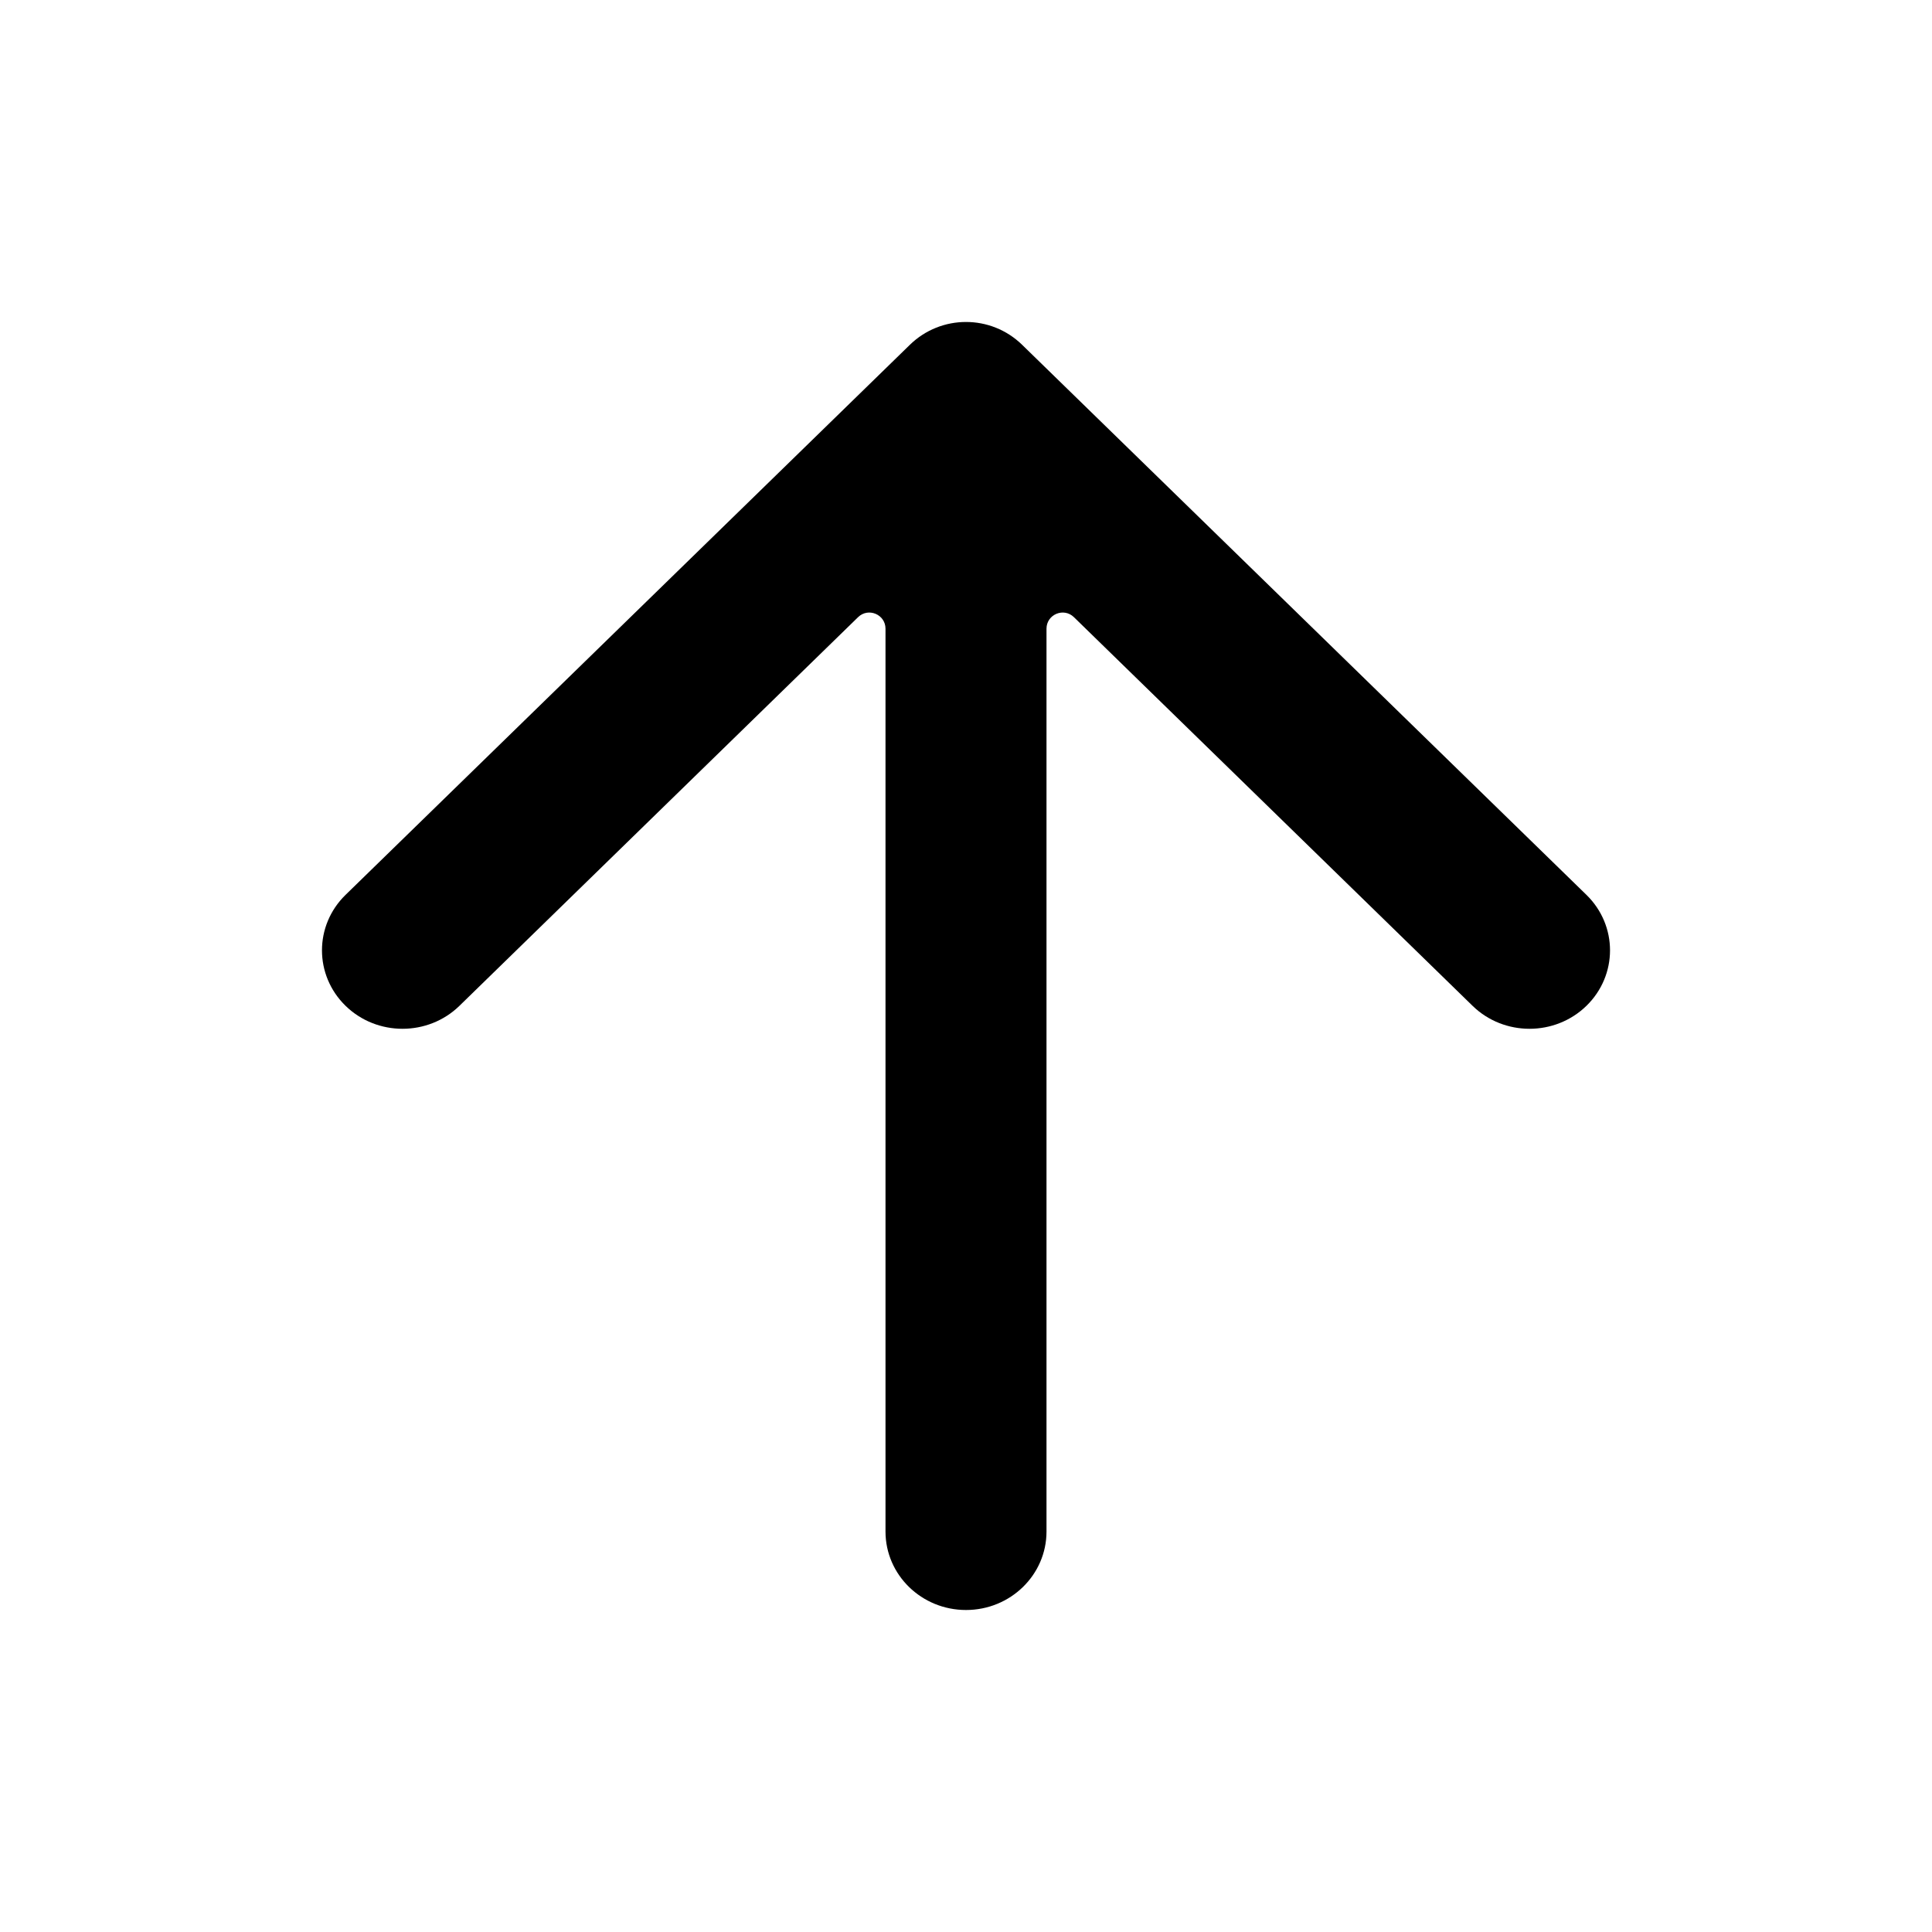
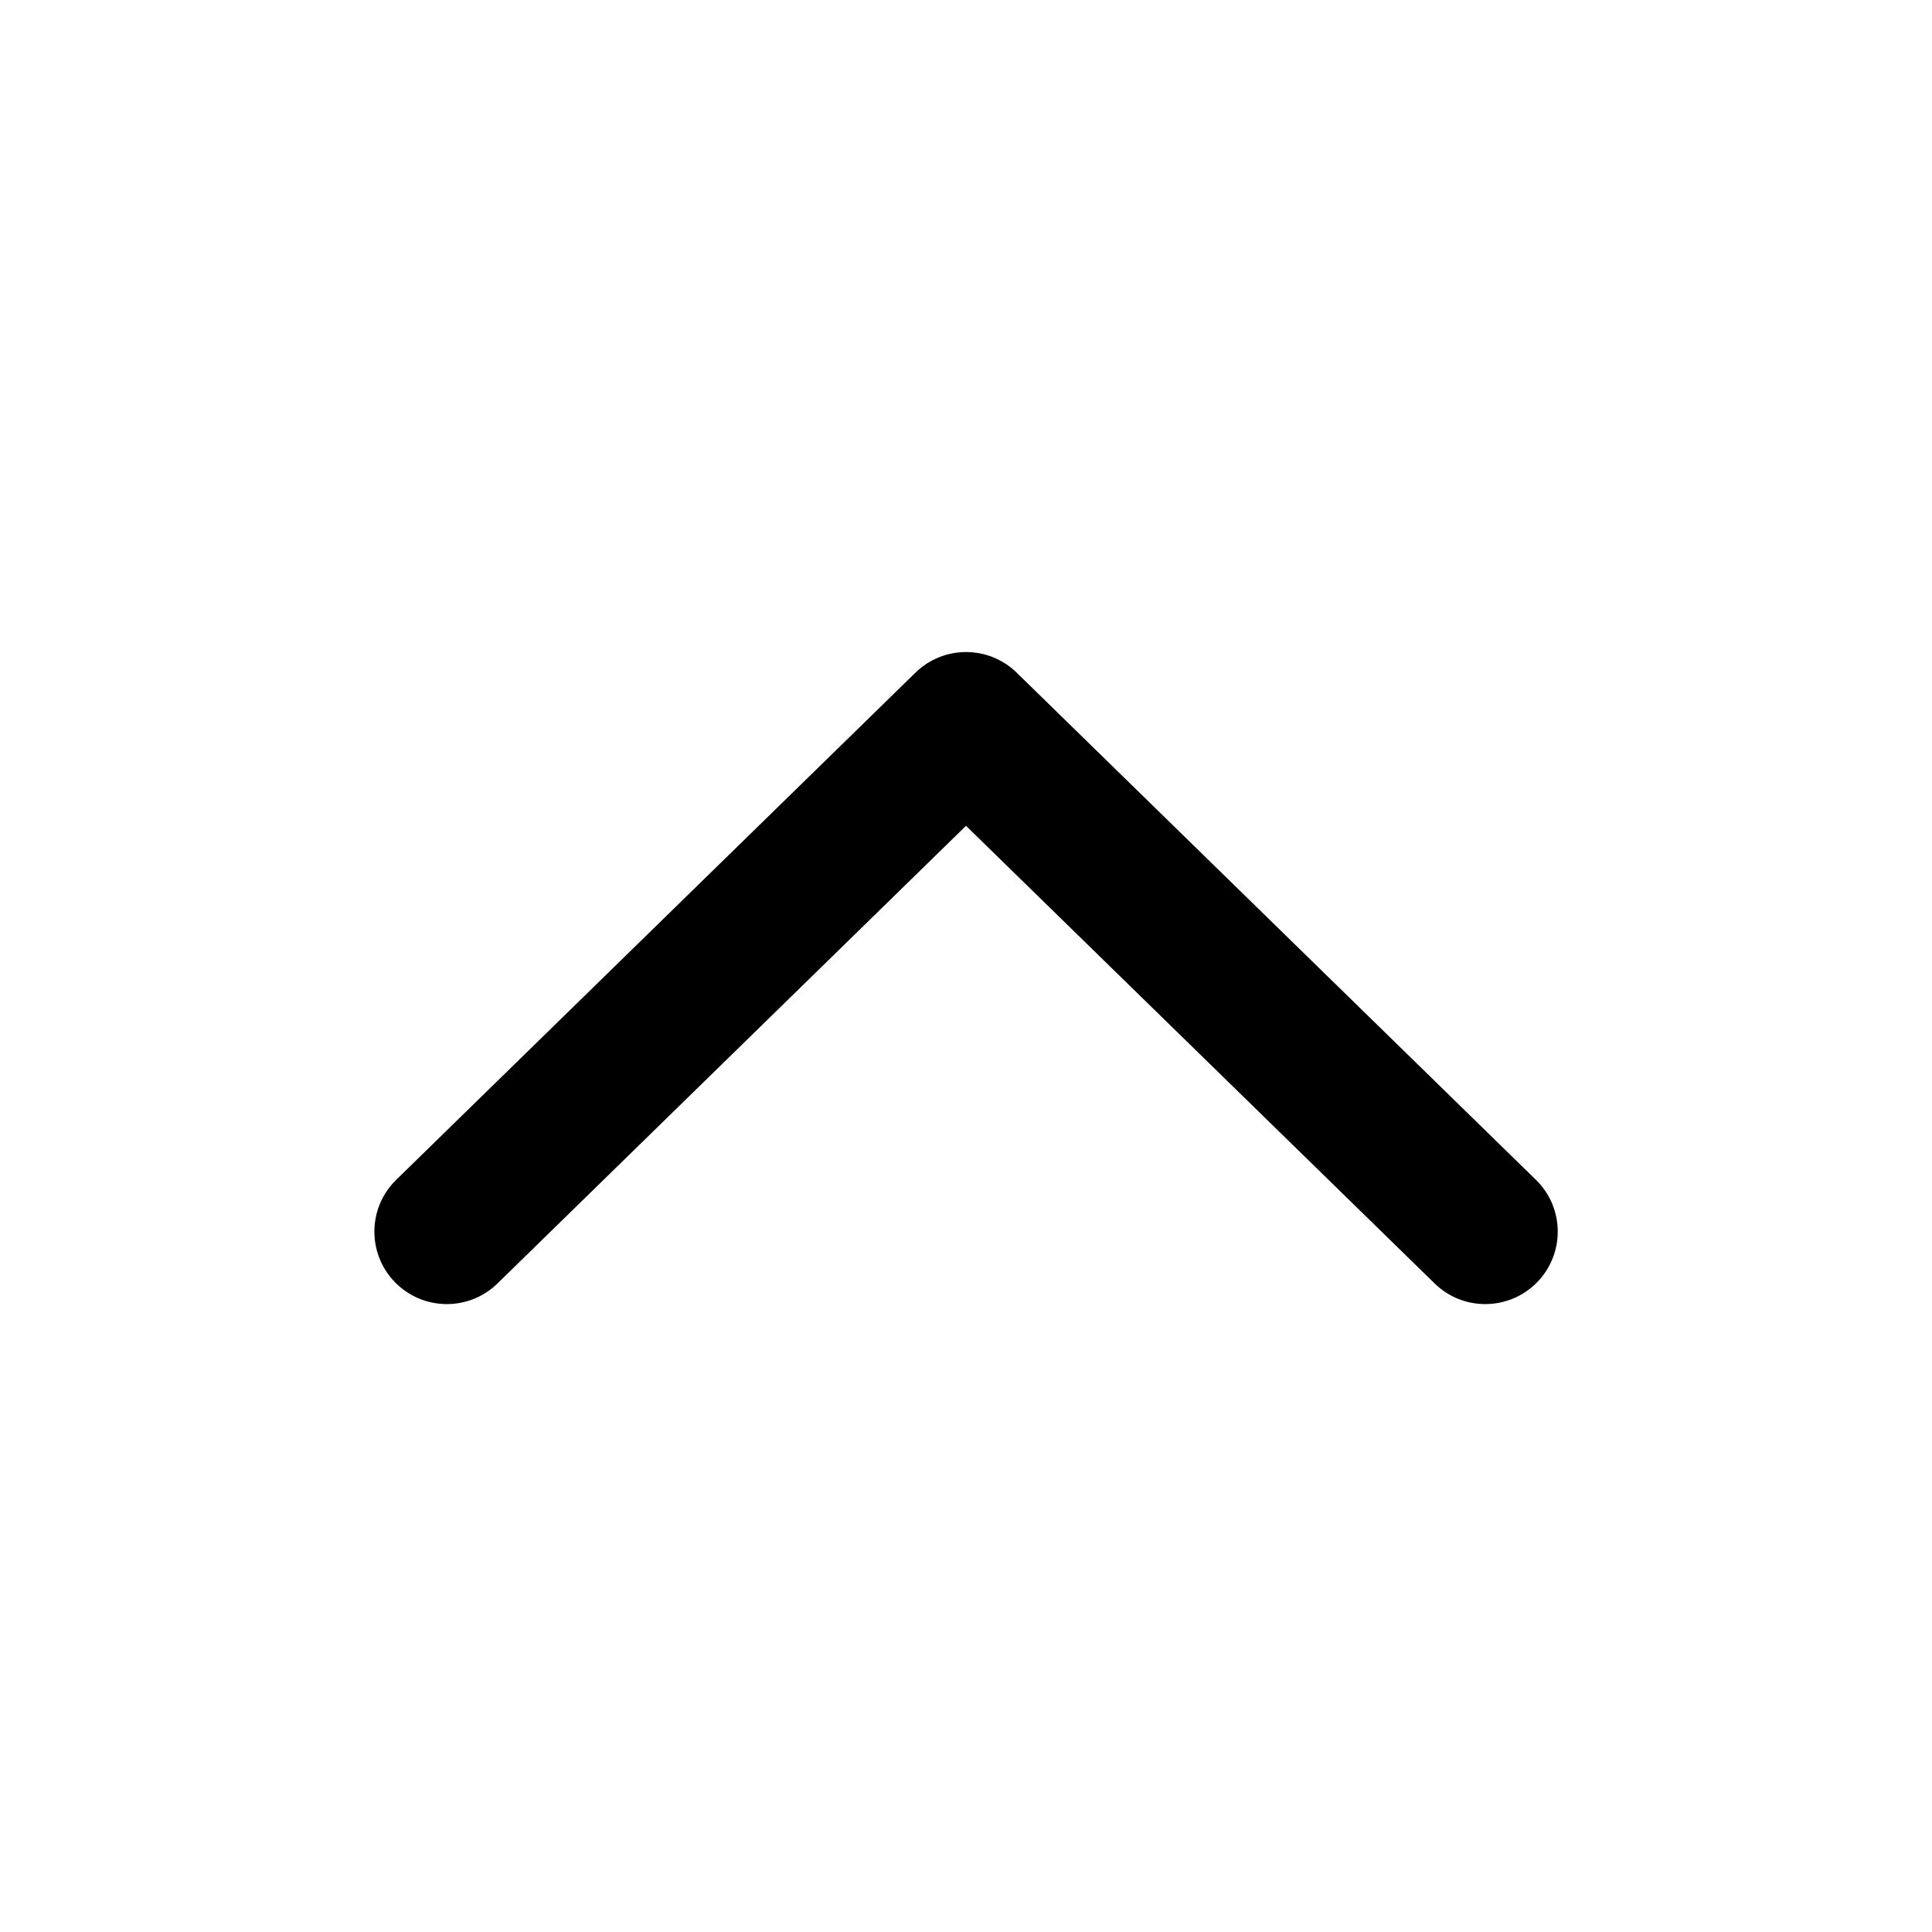
- <svg xmlns="http://www.w3.org/2000/svg" width="24" height="24" viewBox="0 0 24 24" fill="none">
-   <path fill-rule="evenodd" clip-rule="evenodd" d="M4.293 12.495C4.683 12.875 5.317 12.875 5.707 12.495L10.66 7.666C10.787 7.543 11 7.633 11 7.81L11 19.025C11 19.564 11.448 20 12 20C12.552 20 13 19.564 13 19.025L13 7.81C13 7.633 13.213 7.543 13.34 7.666L18.293 12.495C18.683 12.875 19.317 12.875 19.707 12.495C20.098 12.114 20.098 11.497 19.707 11.116L12.698 4.284C12.31 3.905 11.69 3.905 11.302 4.284L4.293 11.116C3.902 11.497 3.902 12.114 4.293 12.495Z" fill="currentColor" />
+ <svg xmlns="http://www.w3.org/2000/svg" width="16" height="16" viewBox="0 0 16 16" fill="none">
+   <path fill-rule="evenodd" clip-rule="evenodd" d="M12.73 10.619C12.498 10.856 12.118 10.861 11.881 10.629L8 6.839L4.12 10.629C3.883 10.861 3.503 10.856 3.271 10.619C3.04 10.382 3.044 10.002 3.281 9.771L7.581 5.571C7.814 5.343 8.187 5.343 8.42 5.571L12.72 9.771C12.957 10.002 12.961 10.382 12.73 10.619Z" fill="currentColor" />
</svg>
